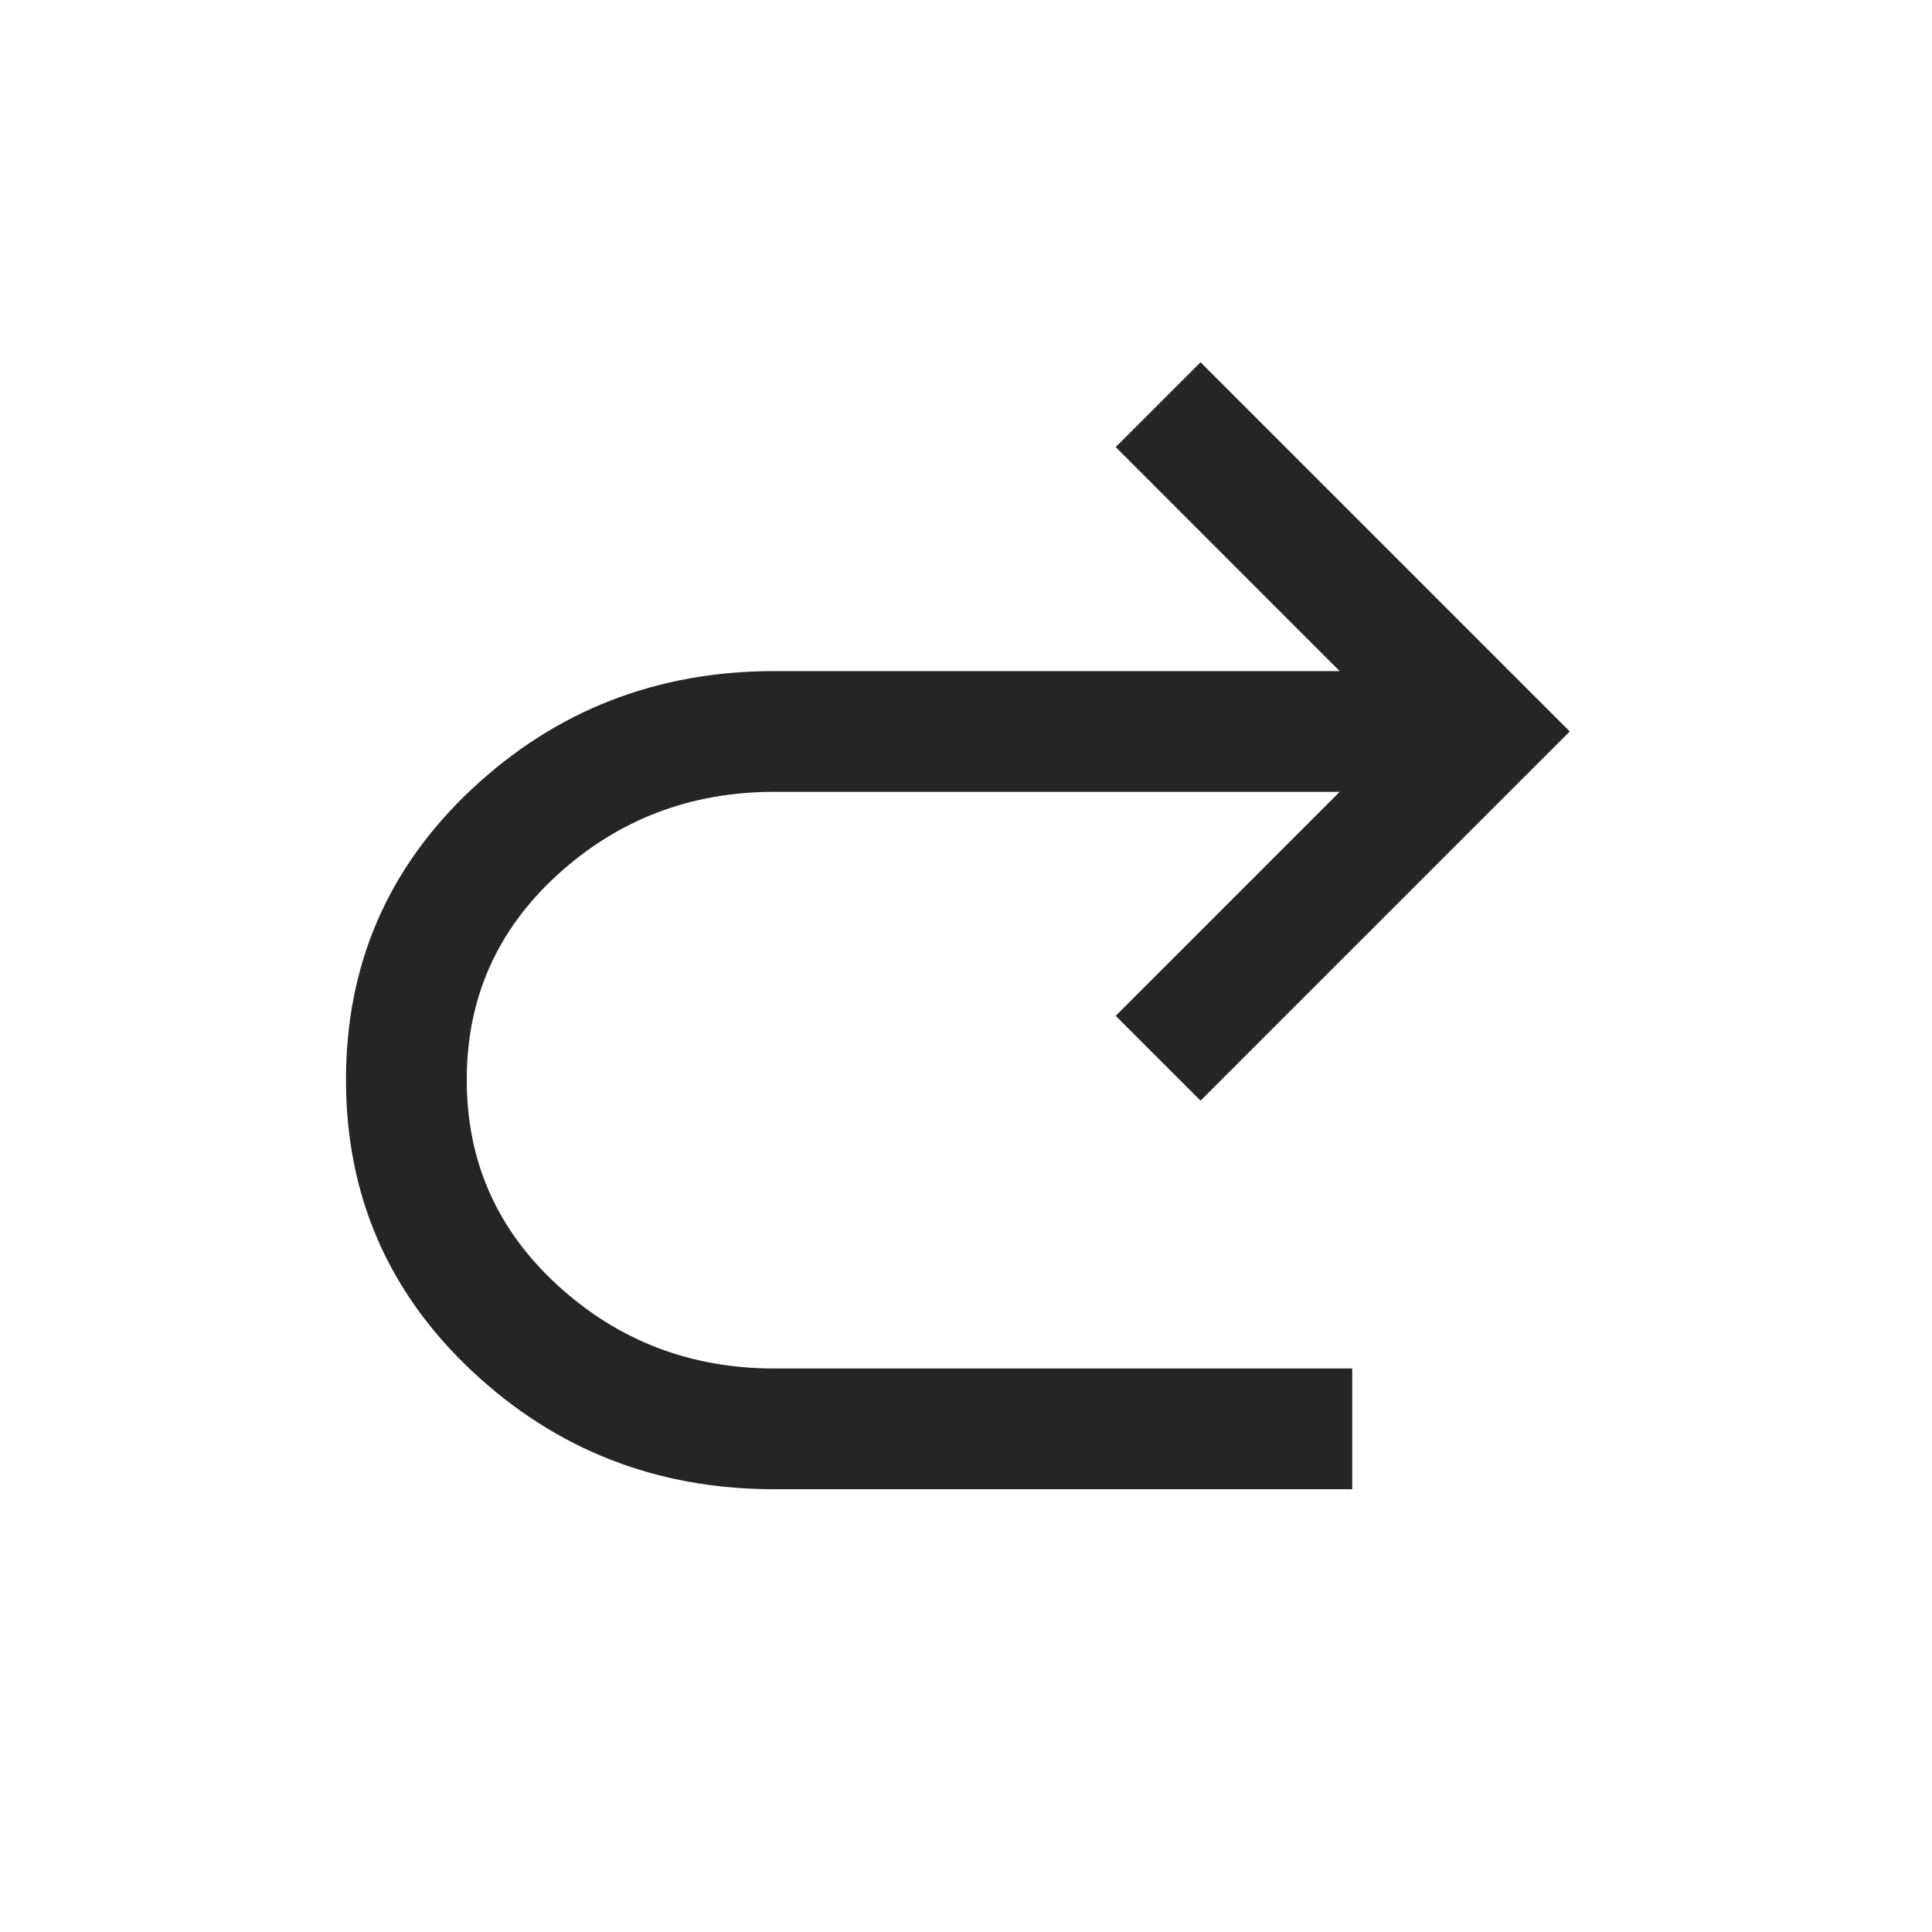
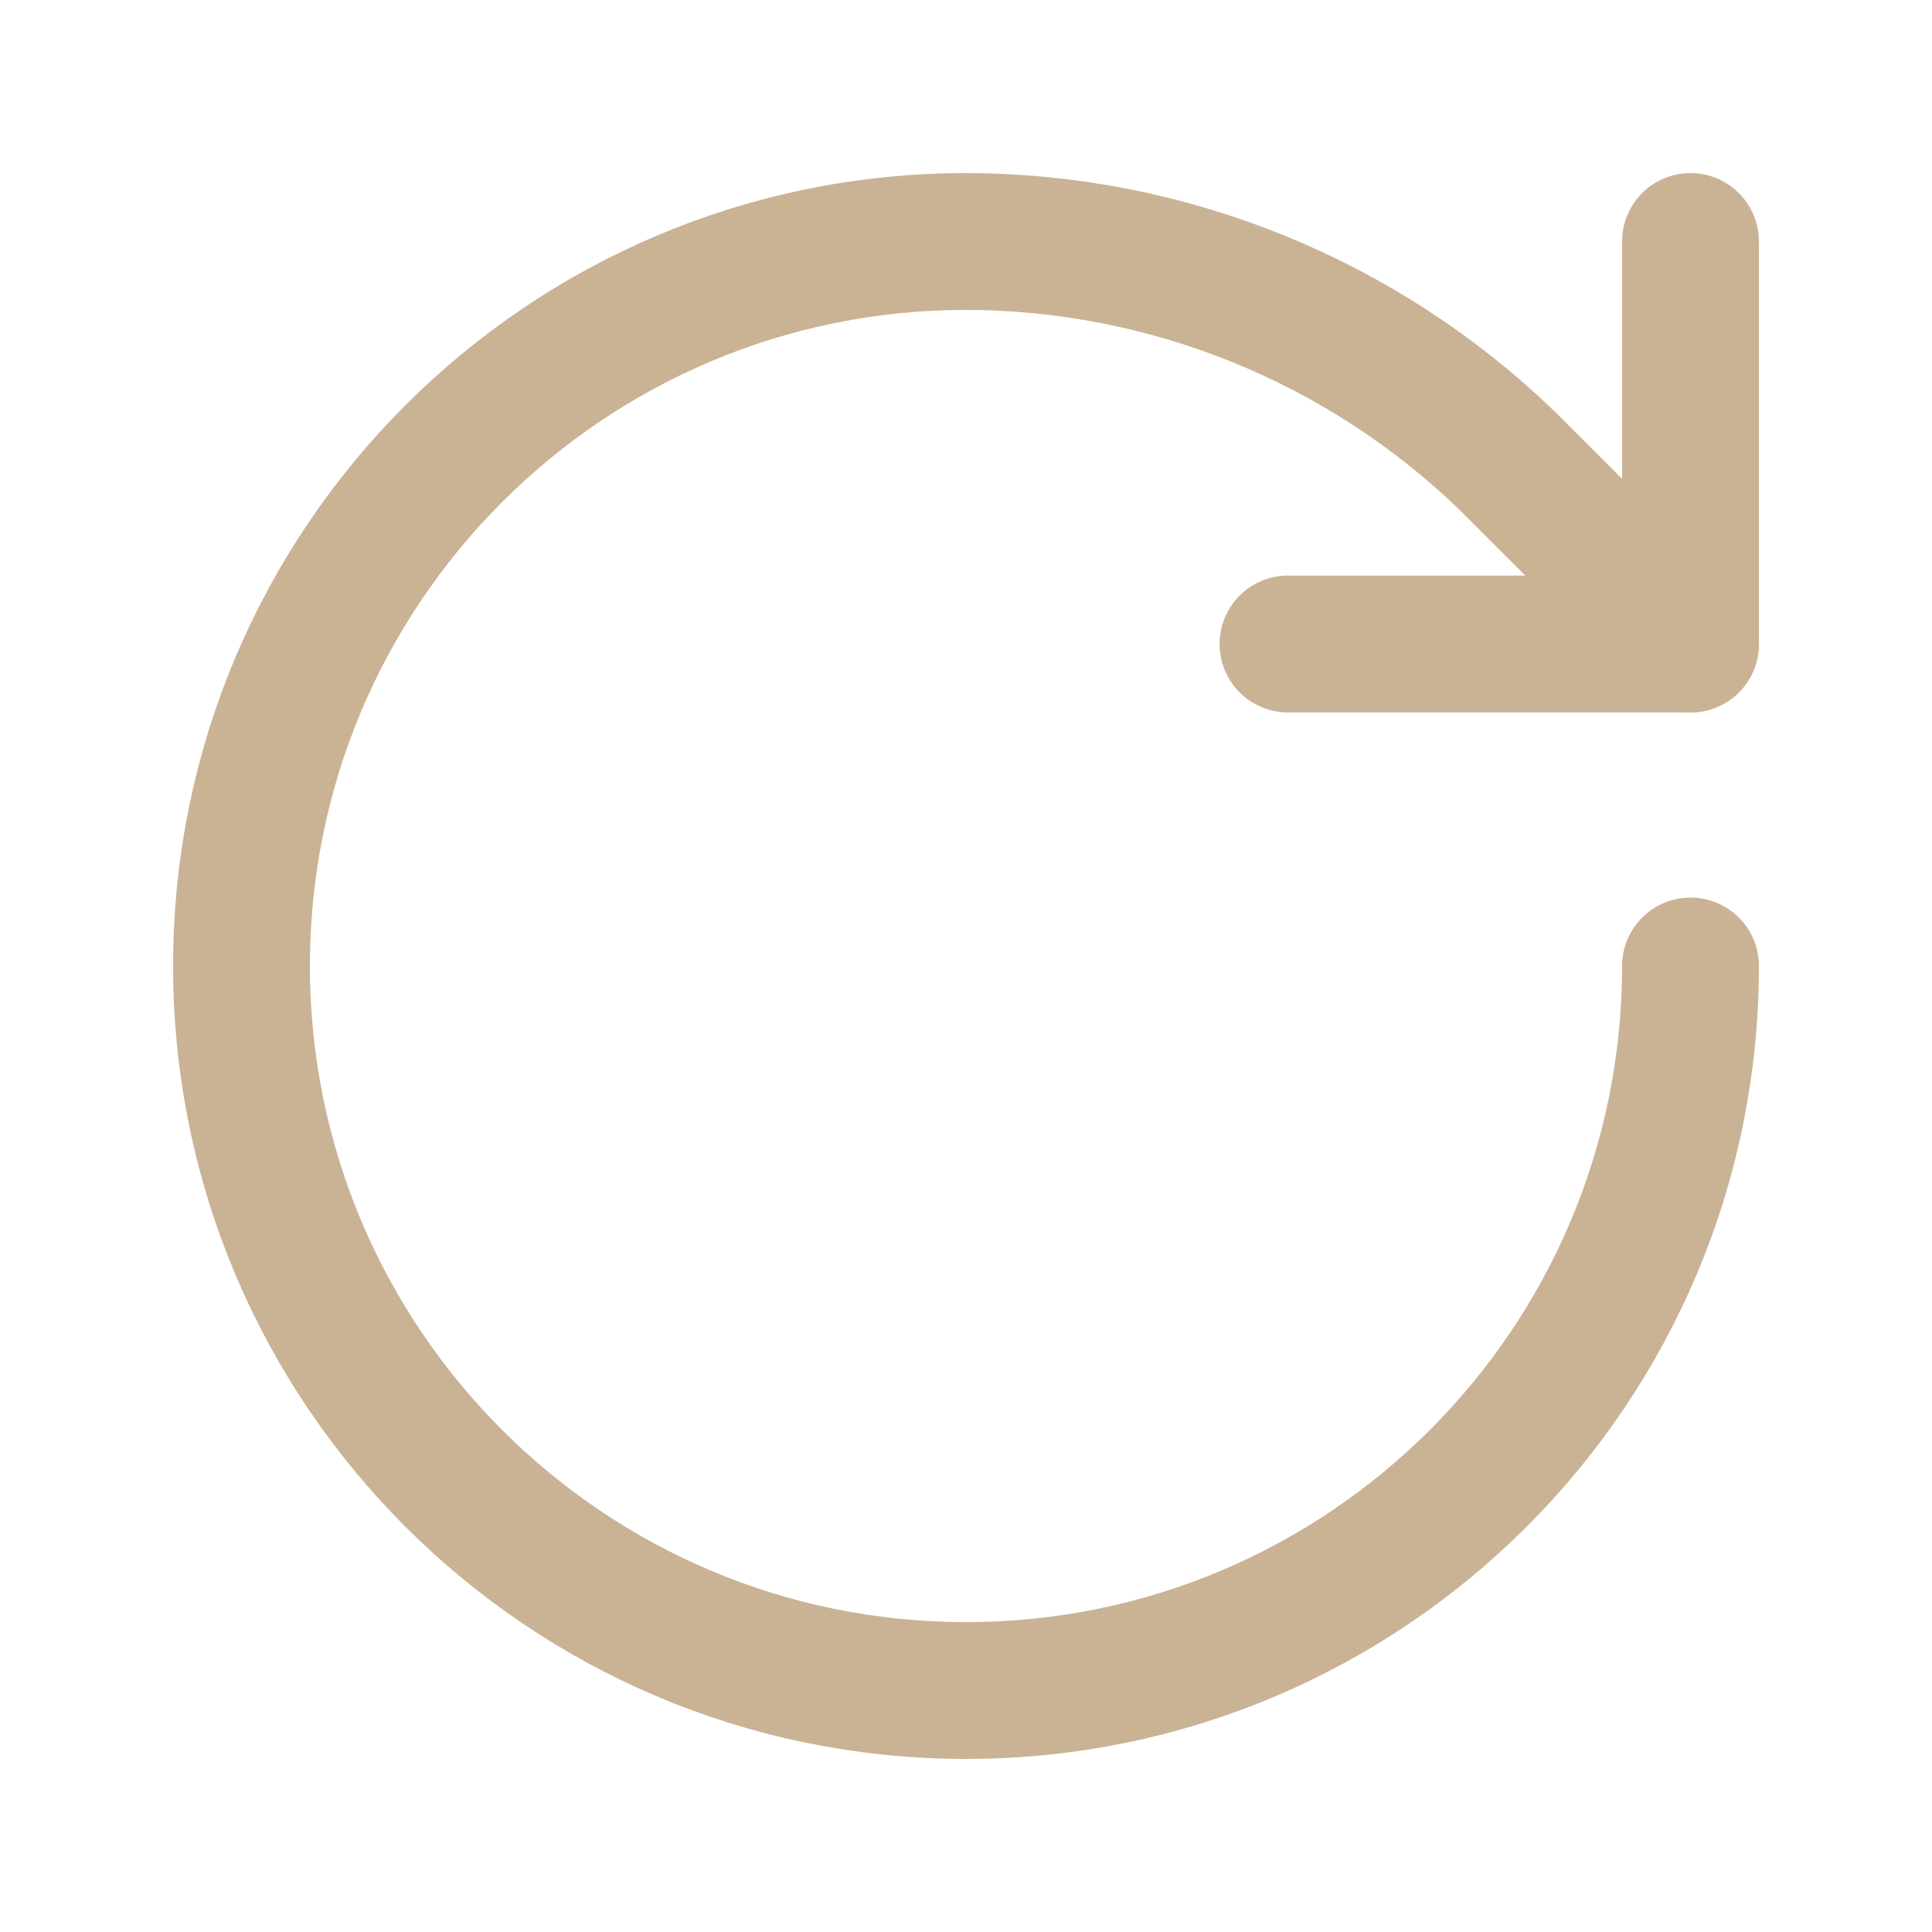
- <svg xmlns="http://www.w3.org/2000/svg" height="24px" viewBox="0 -960 960 960" width="24px" fill="#252525">
-   <path d="M384.85-220q-87.77 0-150.35-58.77t-62.58-144.69q0-85.92 62.58-144.5t150.35-58.58h280.84l-111.3-111.31L596.54-780 780-596.54 596.54-413.08l-42.15-42.15 111.3-111.31H384.85q-62.62 0-107.77 41.15-45.16 41.16-45.16 101.93 0 60.77 45.16 102.11Q322.23-280 384.85-280h287.07v60H384.85Z" />
+ <svg xmlns="http://www.w3.org/2000/svg" width="24" height="24" viewBox="0 0 24 24" fill="none" stroke="#c9b394" stroke-width="1.7" stroke-linecap="round" stroke-linejoin="round">
+   <path d="M21 12a9 9 0 1 1-9-9 9.7 9.7 0 0 1 6.74 2.74L21 8" />
+   <path d="M21 3v5h-5" />
</svg>
